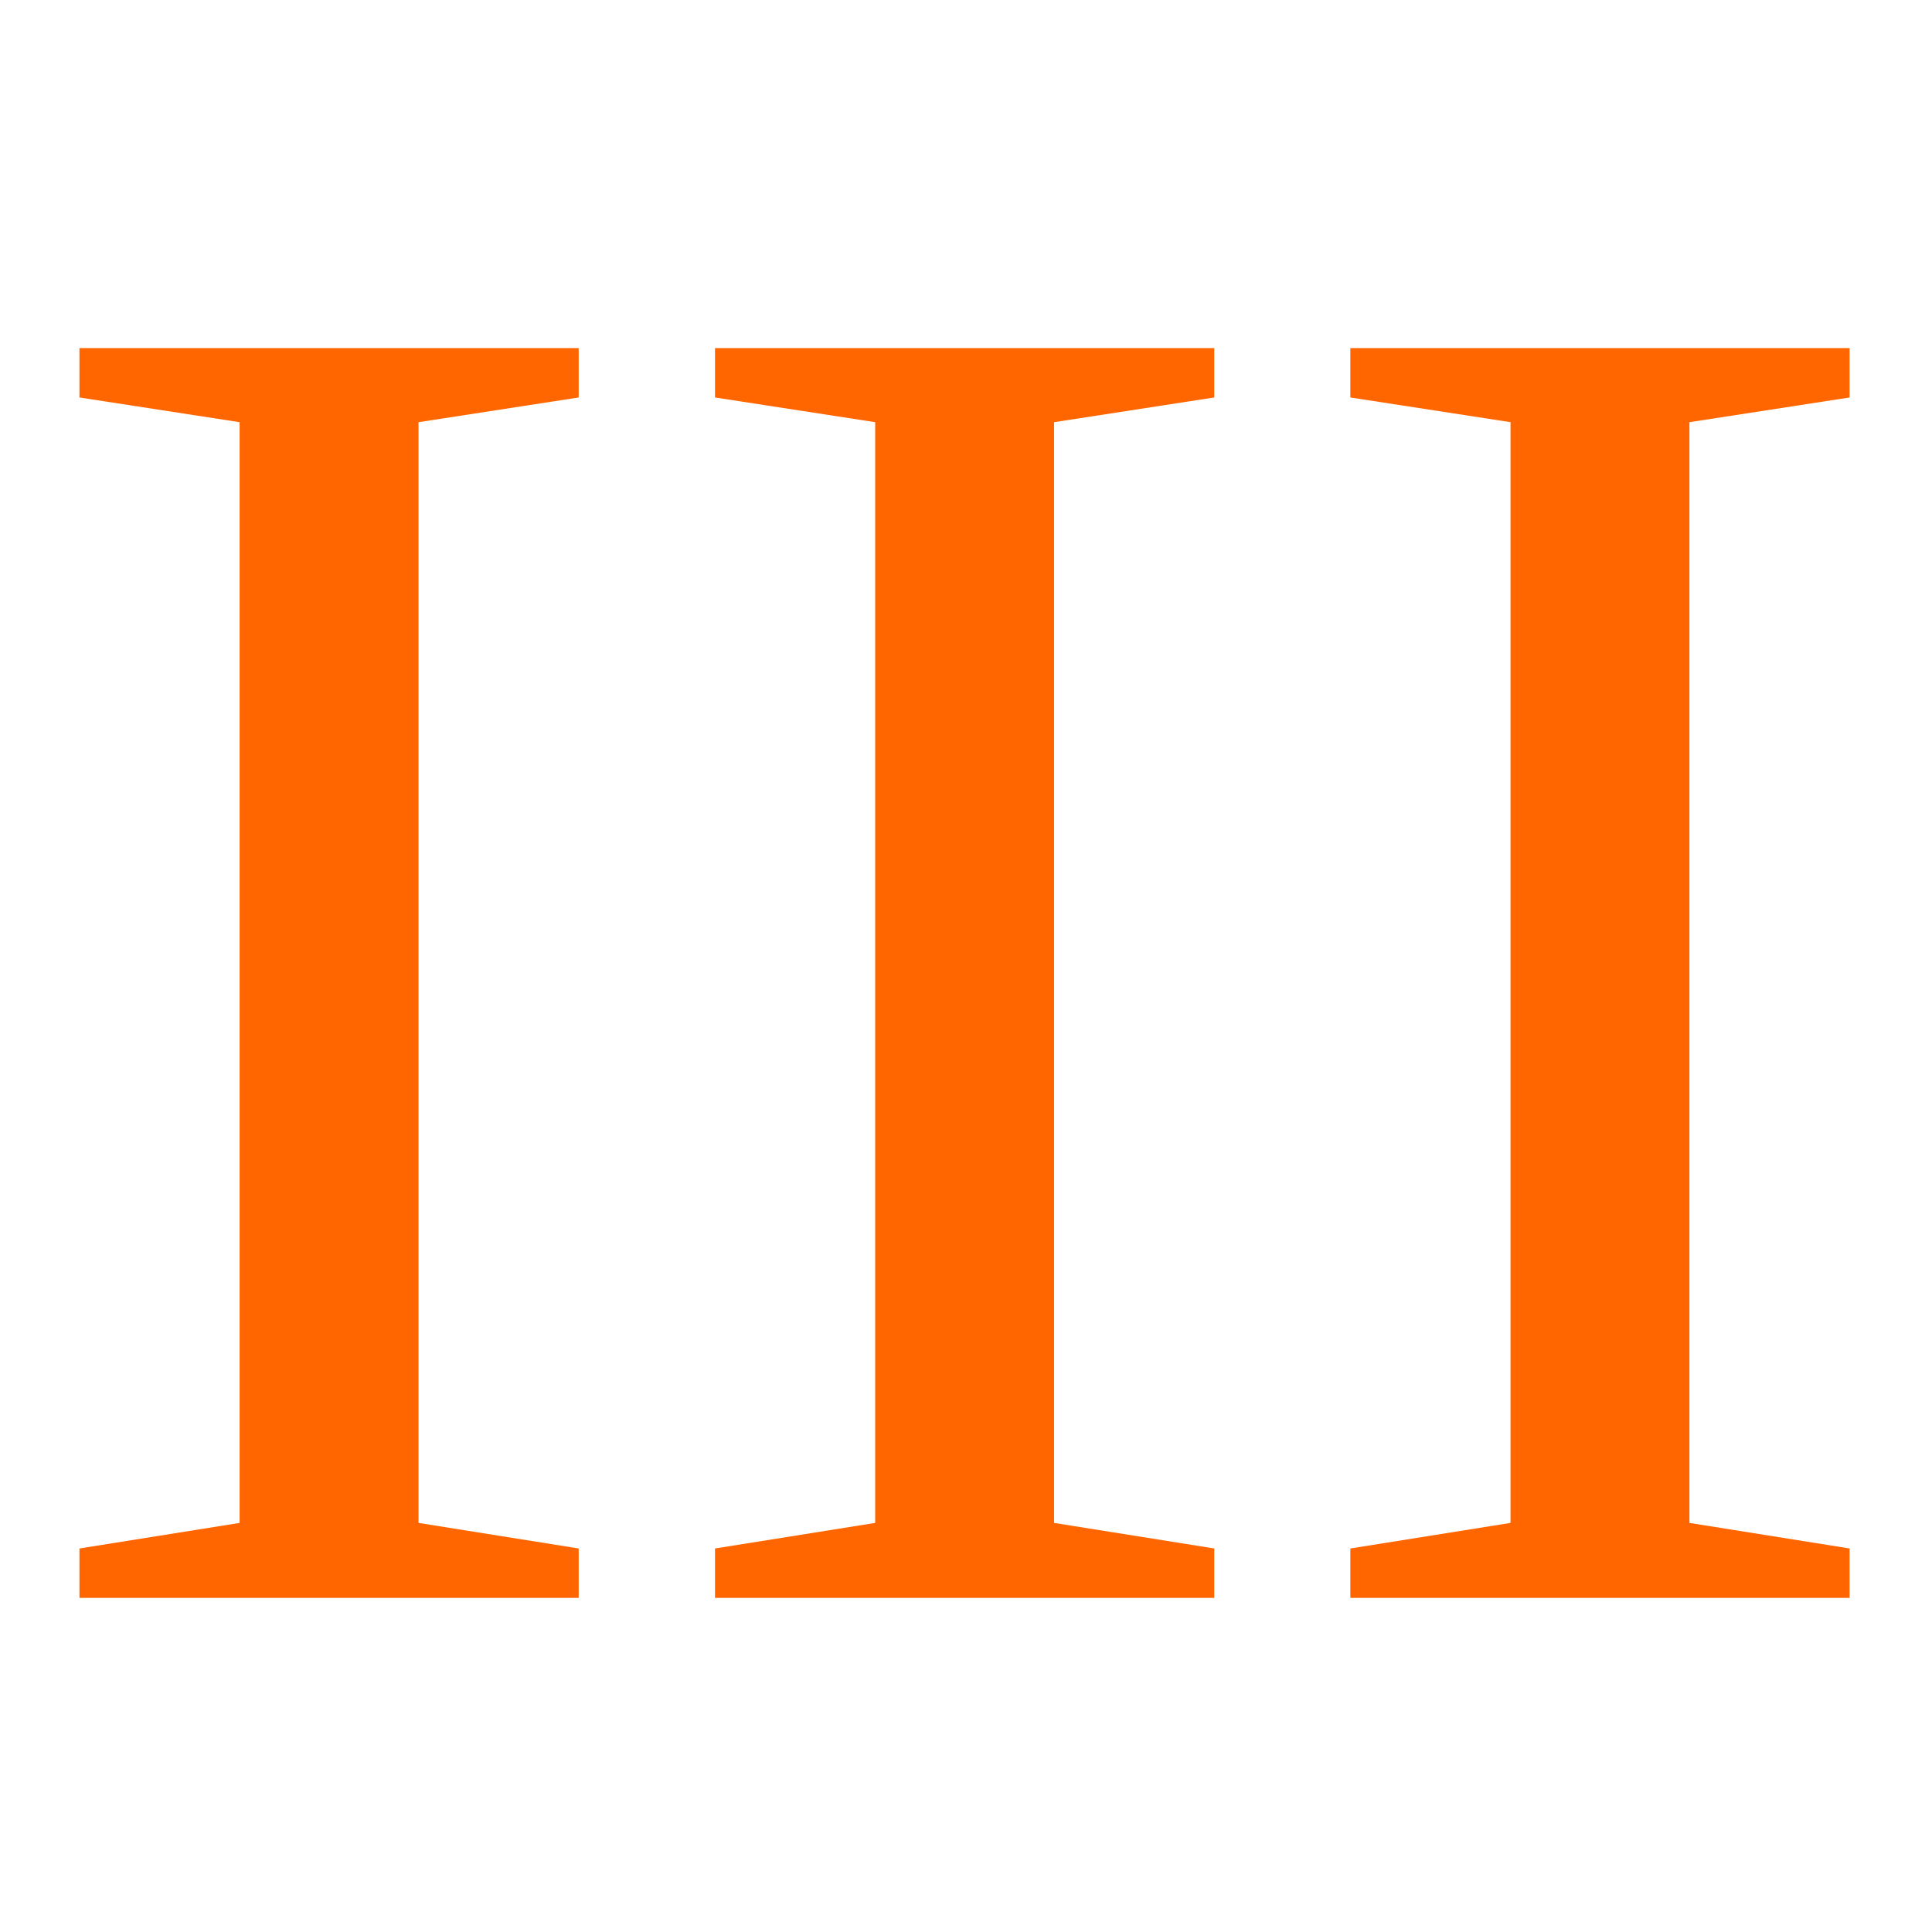
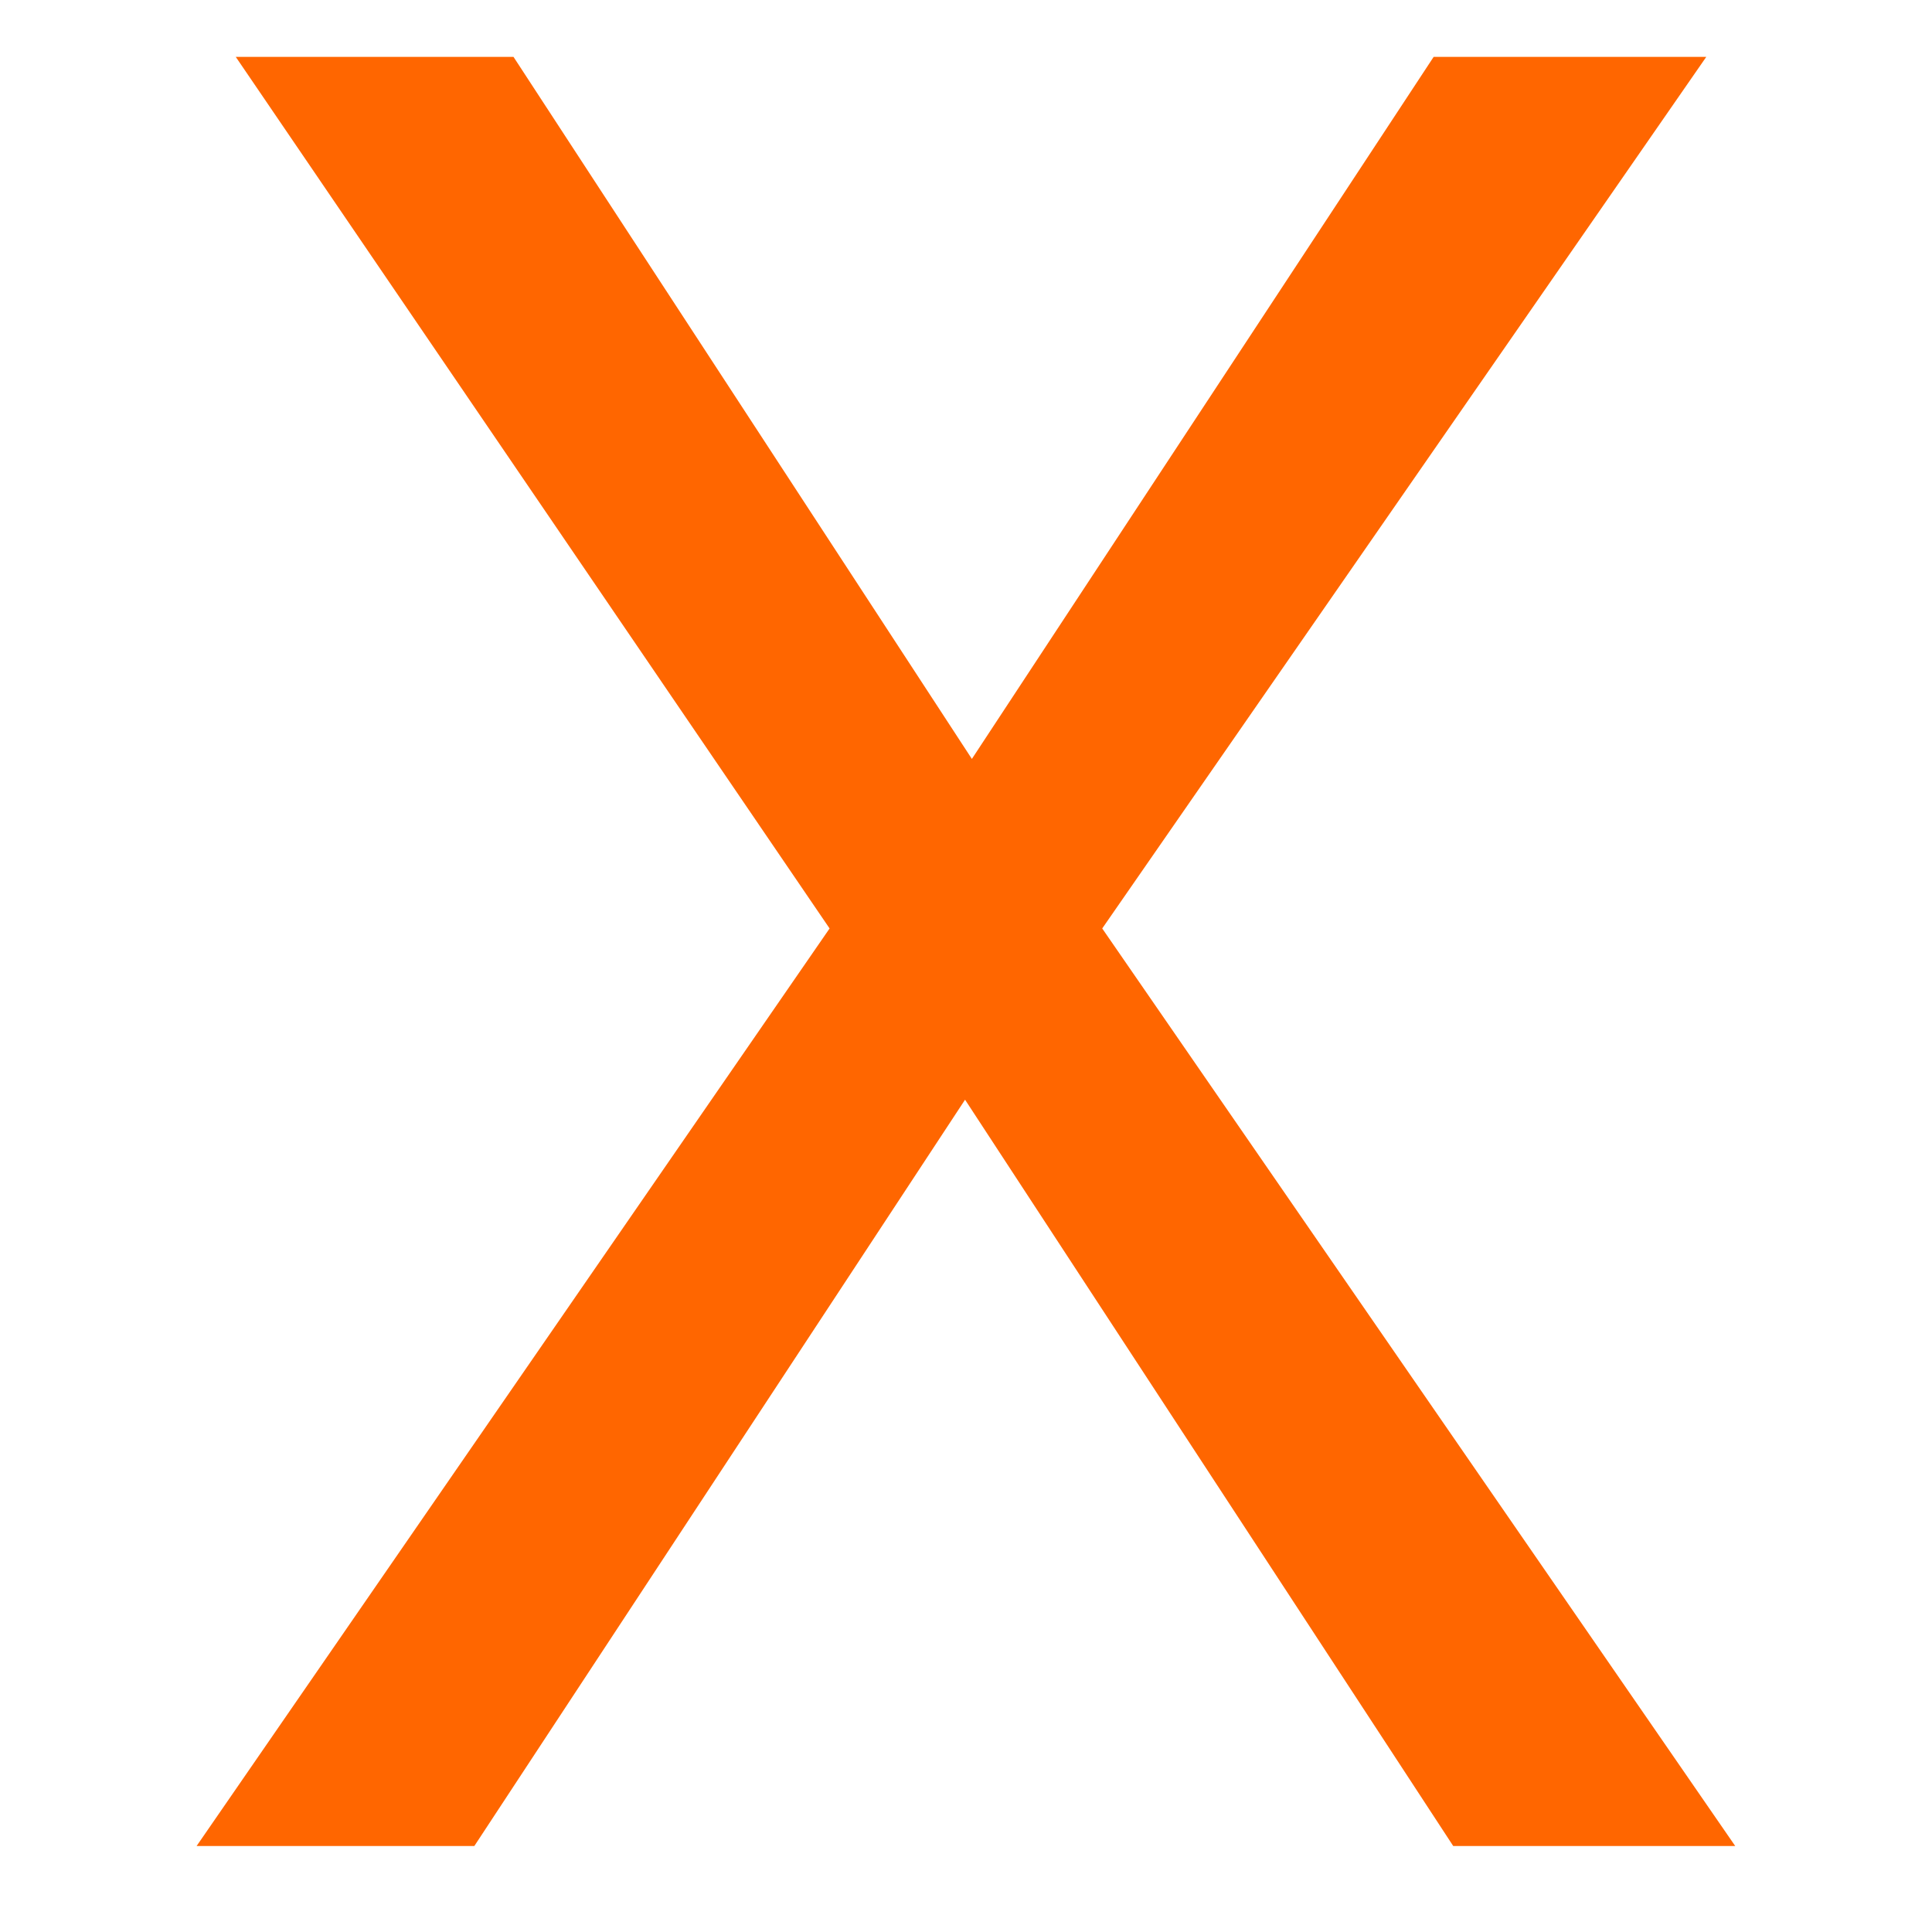
<svg xmlns="http://www.w3.org/2000/svg" width="1cm" height="1cm" viewBox="0 0 35.433 35.433" id="svg11174" version="1.1">
  <defs id="defs11176" />
  <g id="layer1" transform="translate(0,-1016.929)">
-     <text xml:space="preserve" style="font-style:normal;font-weight:normal;font-size:40px;line-height:125%;font-family:Sans;letter-spacing:0px;word-spacing:0px;fill:#ff6600;fill-opacity:1;stroke:none;stroke-width:1px;stroke-linecap:butt;stroke-linejoin:miter;stroke-opacity:1" x="0.191" y="1046.233" id="text9048">
-       <tspan x="0.191" y="1046.233" style="font-style:normal;font-variant:normal;font-weight:normal;font-stretch:normal;font-size:35px;font-family:'Times New Roman';-inkscape-font-specification:'Times New Roman, ';fill:#ff6600;fill-opacity:1" id="tspan9052">III</tspan>
+     <text xml:space="preserve" style="font-style:normal;font-weight:normal;font-size:40px;line-height:125%;font-family:Sans;letter-spacing:0px;word-spacing:0px;fill:#ff6600;fill-opacity:1;stroke:none;stroke-width:1px;stroke-linecap:butt;stroke-linejoin:miter;stroke-opacity:1" x="2.621" y="1050.785" id="text9048">
+       <tspan x="2.621" y="1050.785" style="font-style:normal;font-variant:normal;font-weight:normal;font-stretch:normal;font-size:45px;font-family:Helvetica;-inkscape-font-specification:Helvetica;fill:#ff6600;fill-opacity:1" id="tspan9052">X</tspan>
    </text>
  </g>
</svg>
